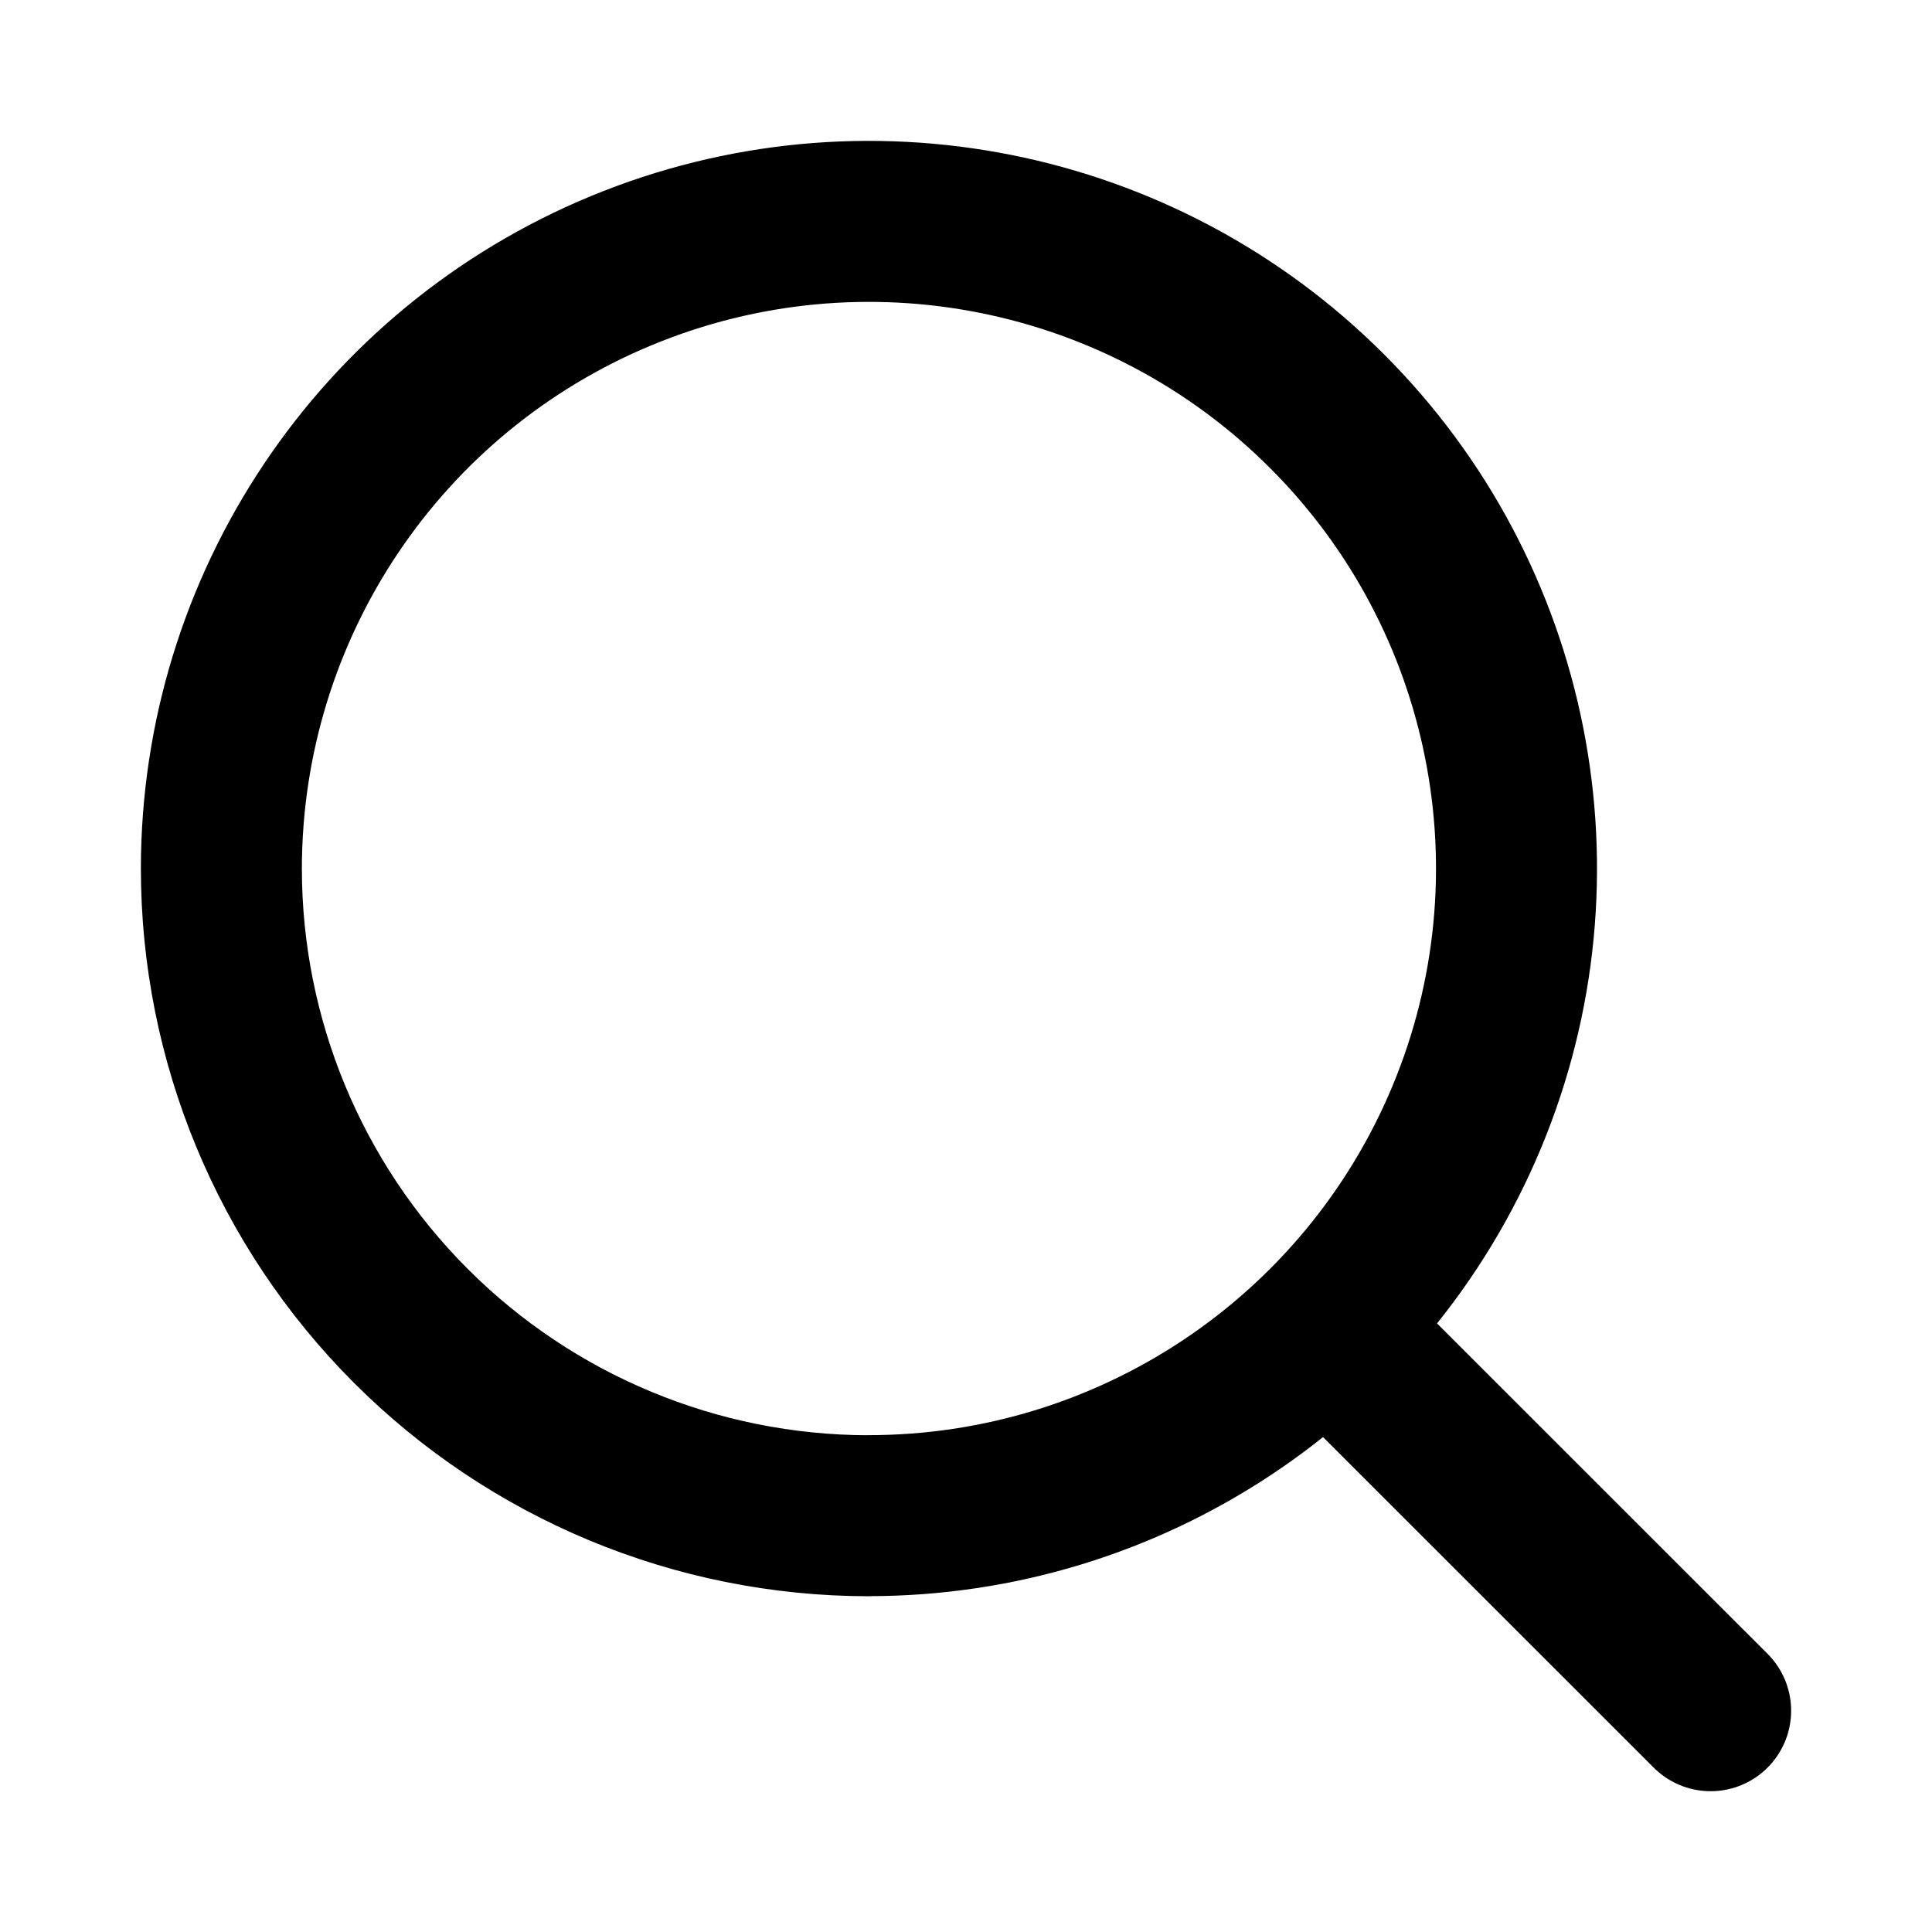
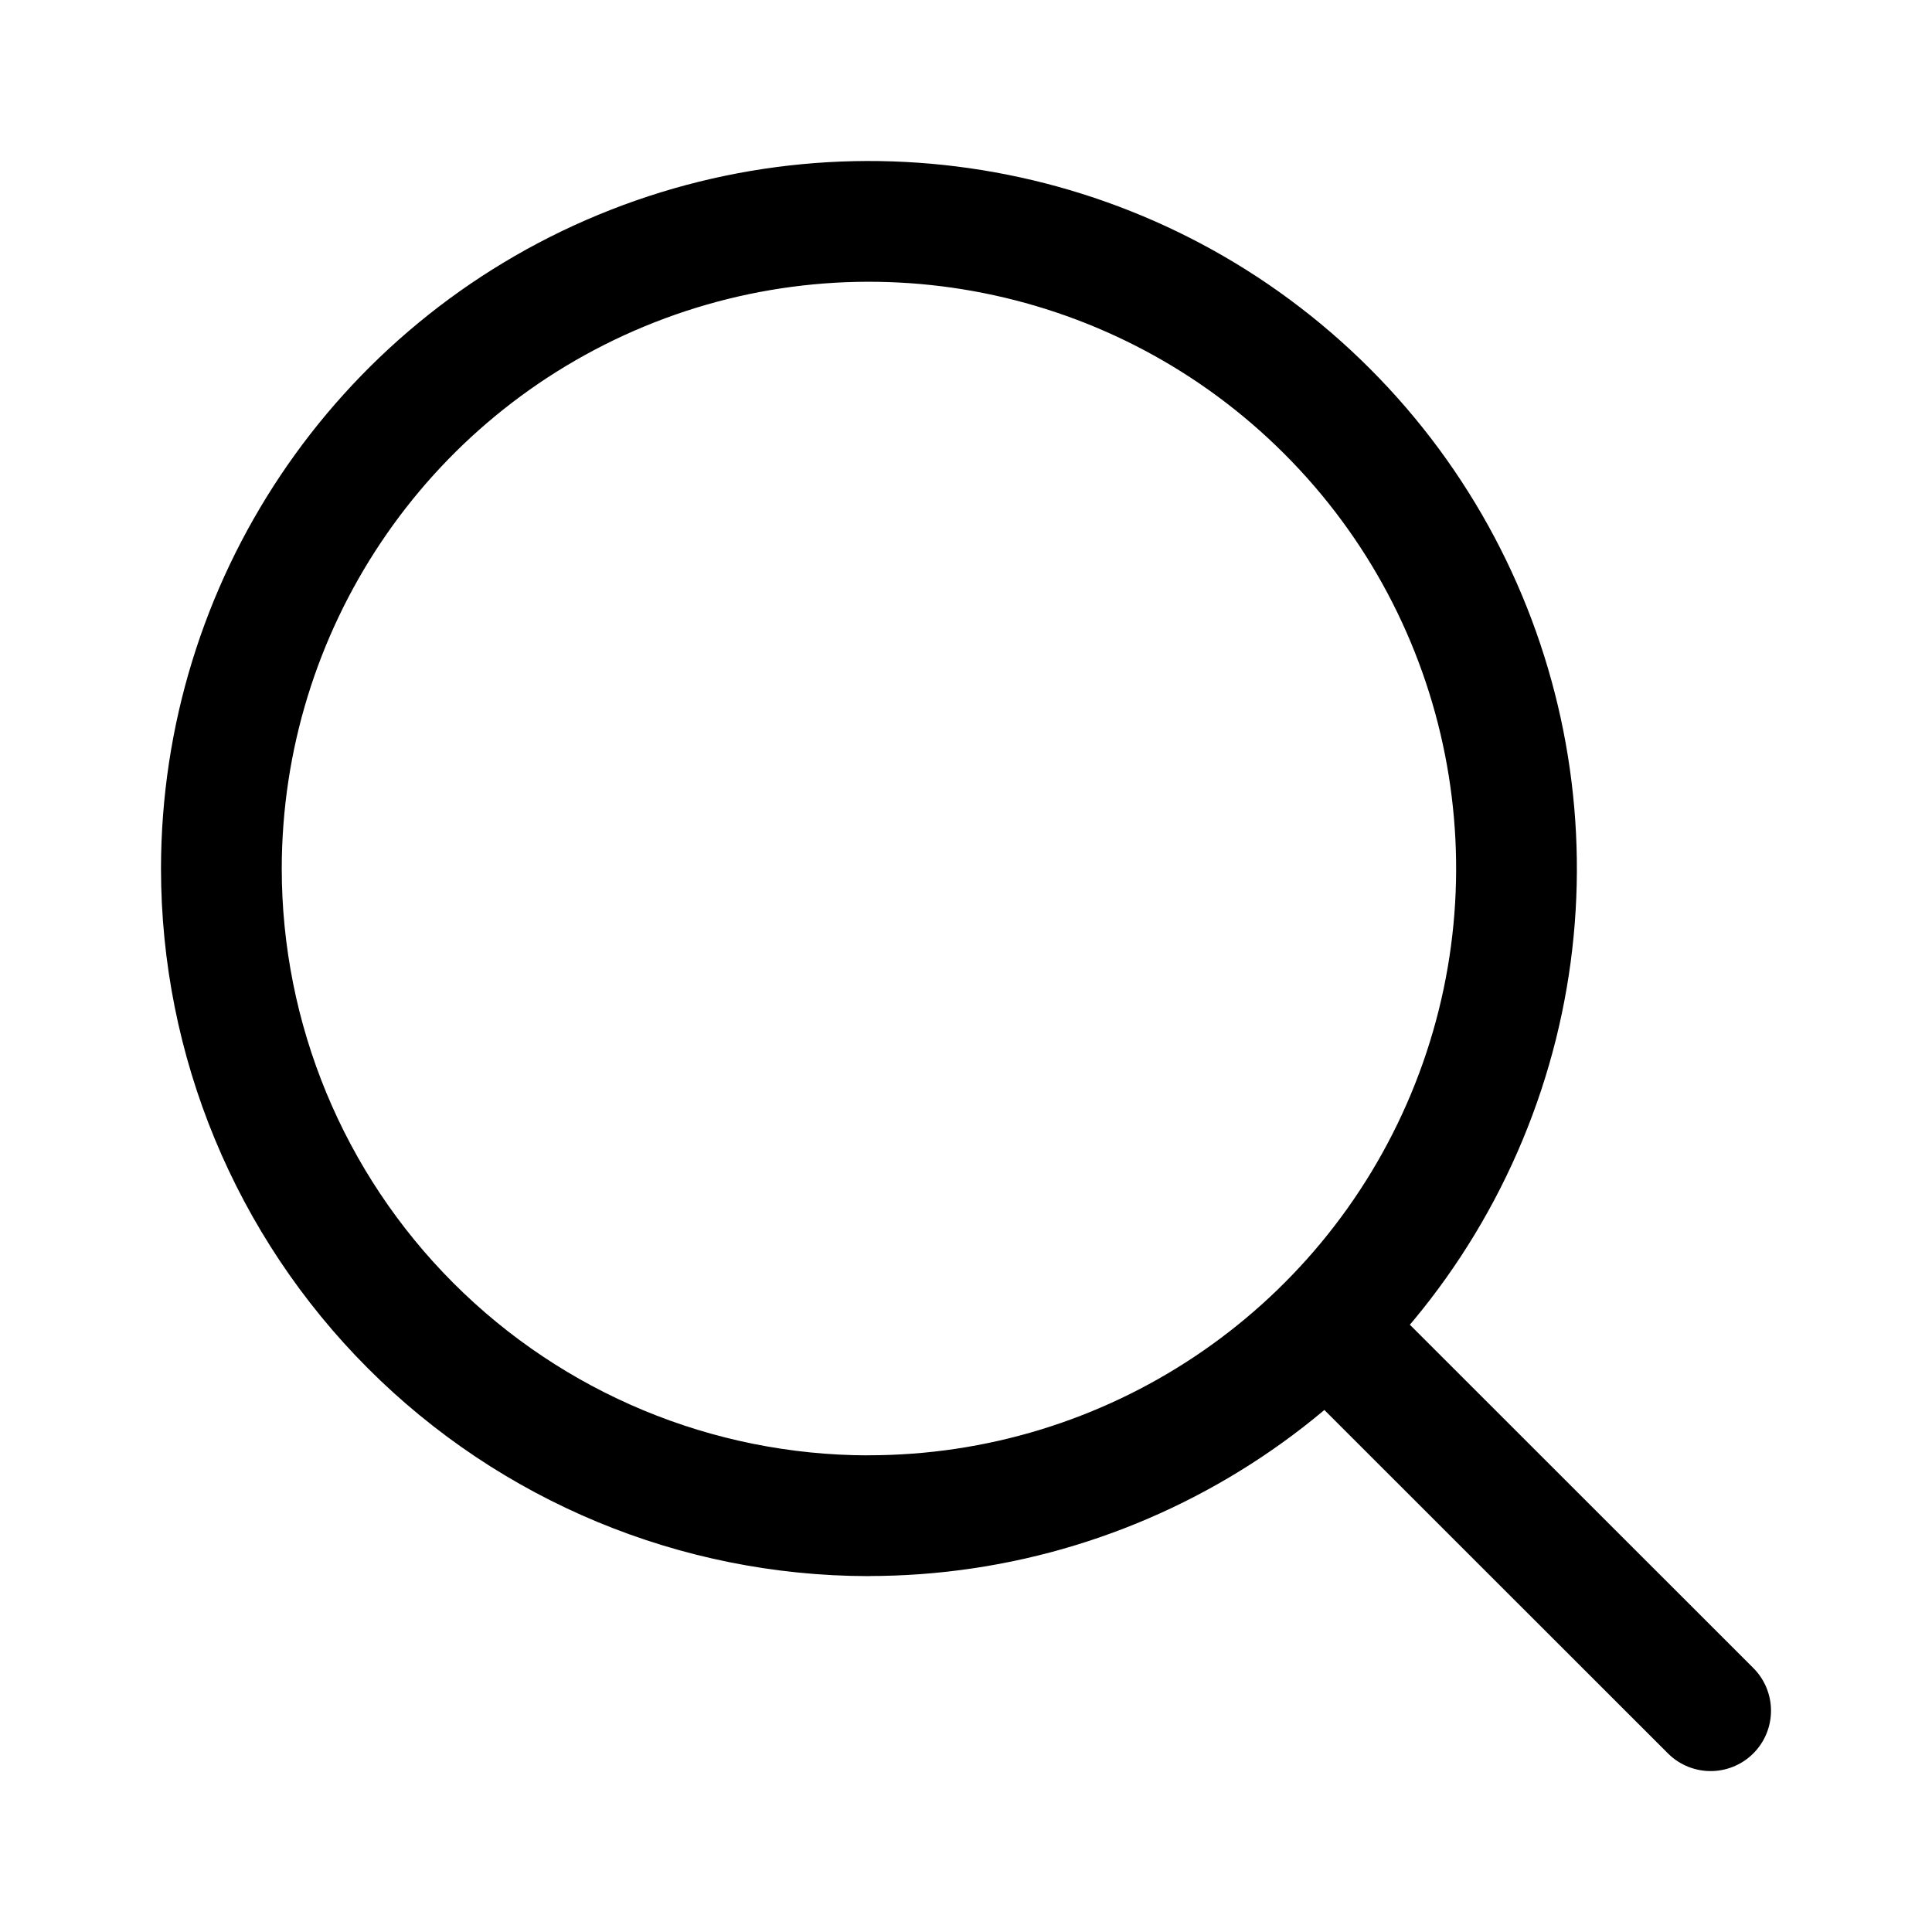
- <svg xmlns="http://www.w3.org/2000/svg" width="24" height="24" fill="none">
-   <path stroke="currentColor" stroke-linecap="round" stroke-linejoin="round" stroke-width="2" d="M10.783 18.828a8.05 8.05 0 0 0 7.439-4.955 8.03 8.03 0 0 0-1.737-8.765 8.045 8.045 0 0 0-13.735 5.68c0 2.131.846 4.174 2.352 5.681a8.05 8.05 0 0 0 5.68 2.36m5.706-2.338 4.762 4.76" />
+ <svg xmlns="http://www.w3.org/2000/svg" width="24" height="24" fill="none" viewBox="0 0 24 24">
+   <path stroke="currentColor" stroke-linecap="round" stroke-linejoin="round" stroke-width="1.5" d="M10.783 18.828a8.05 8.05 0 0 0 7.439-4.955 8.03 8.03 0 0 0-1.737-8.765 8.045 8.045 0 0 0-13.735 5.68c0 2.131.846 4.174 2.352 5.681a8.05 8.05 0 0 0 5.68 2.36m5.706-2.338 4.762 4.76" />
</svg>
